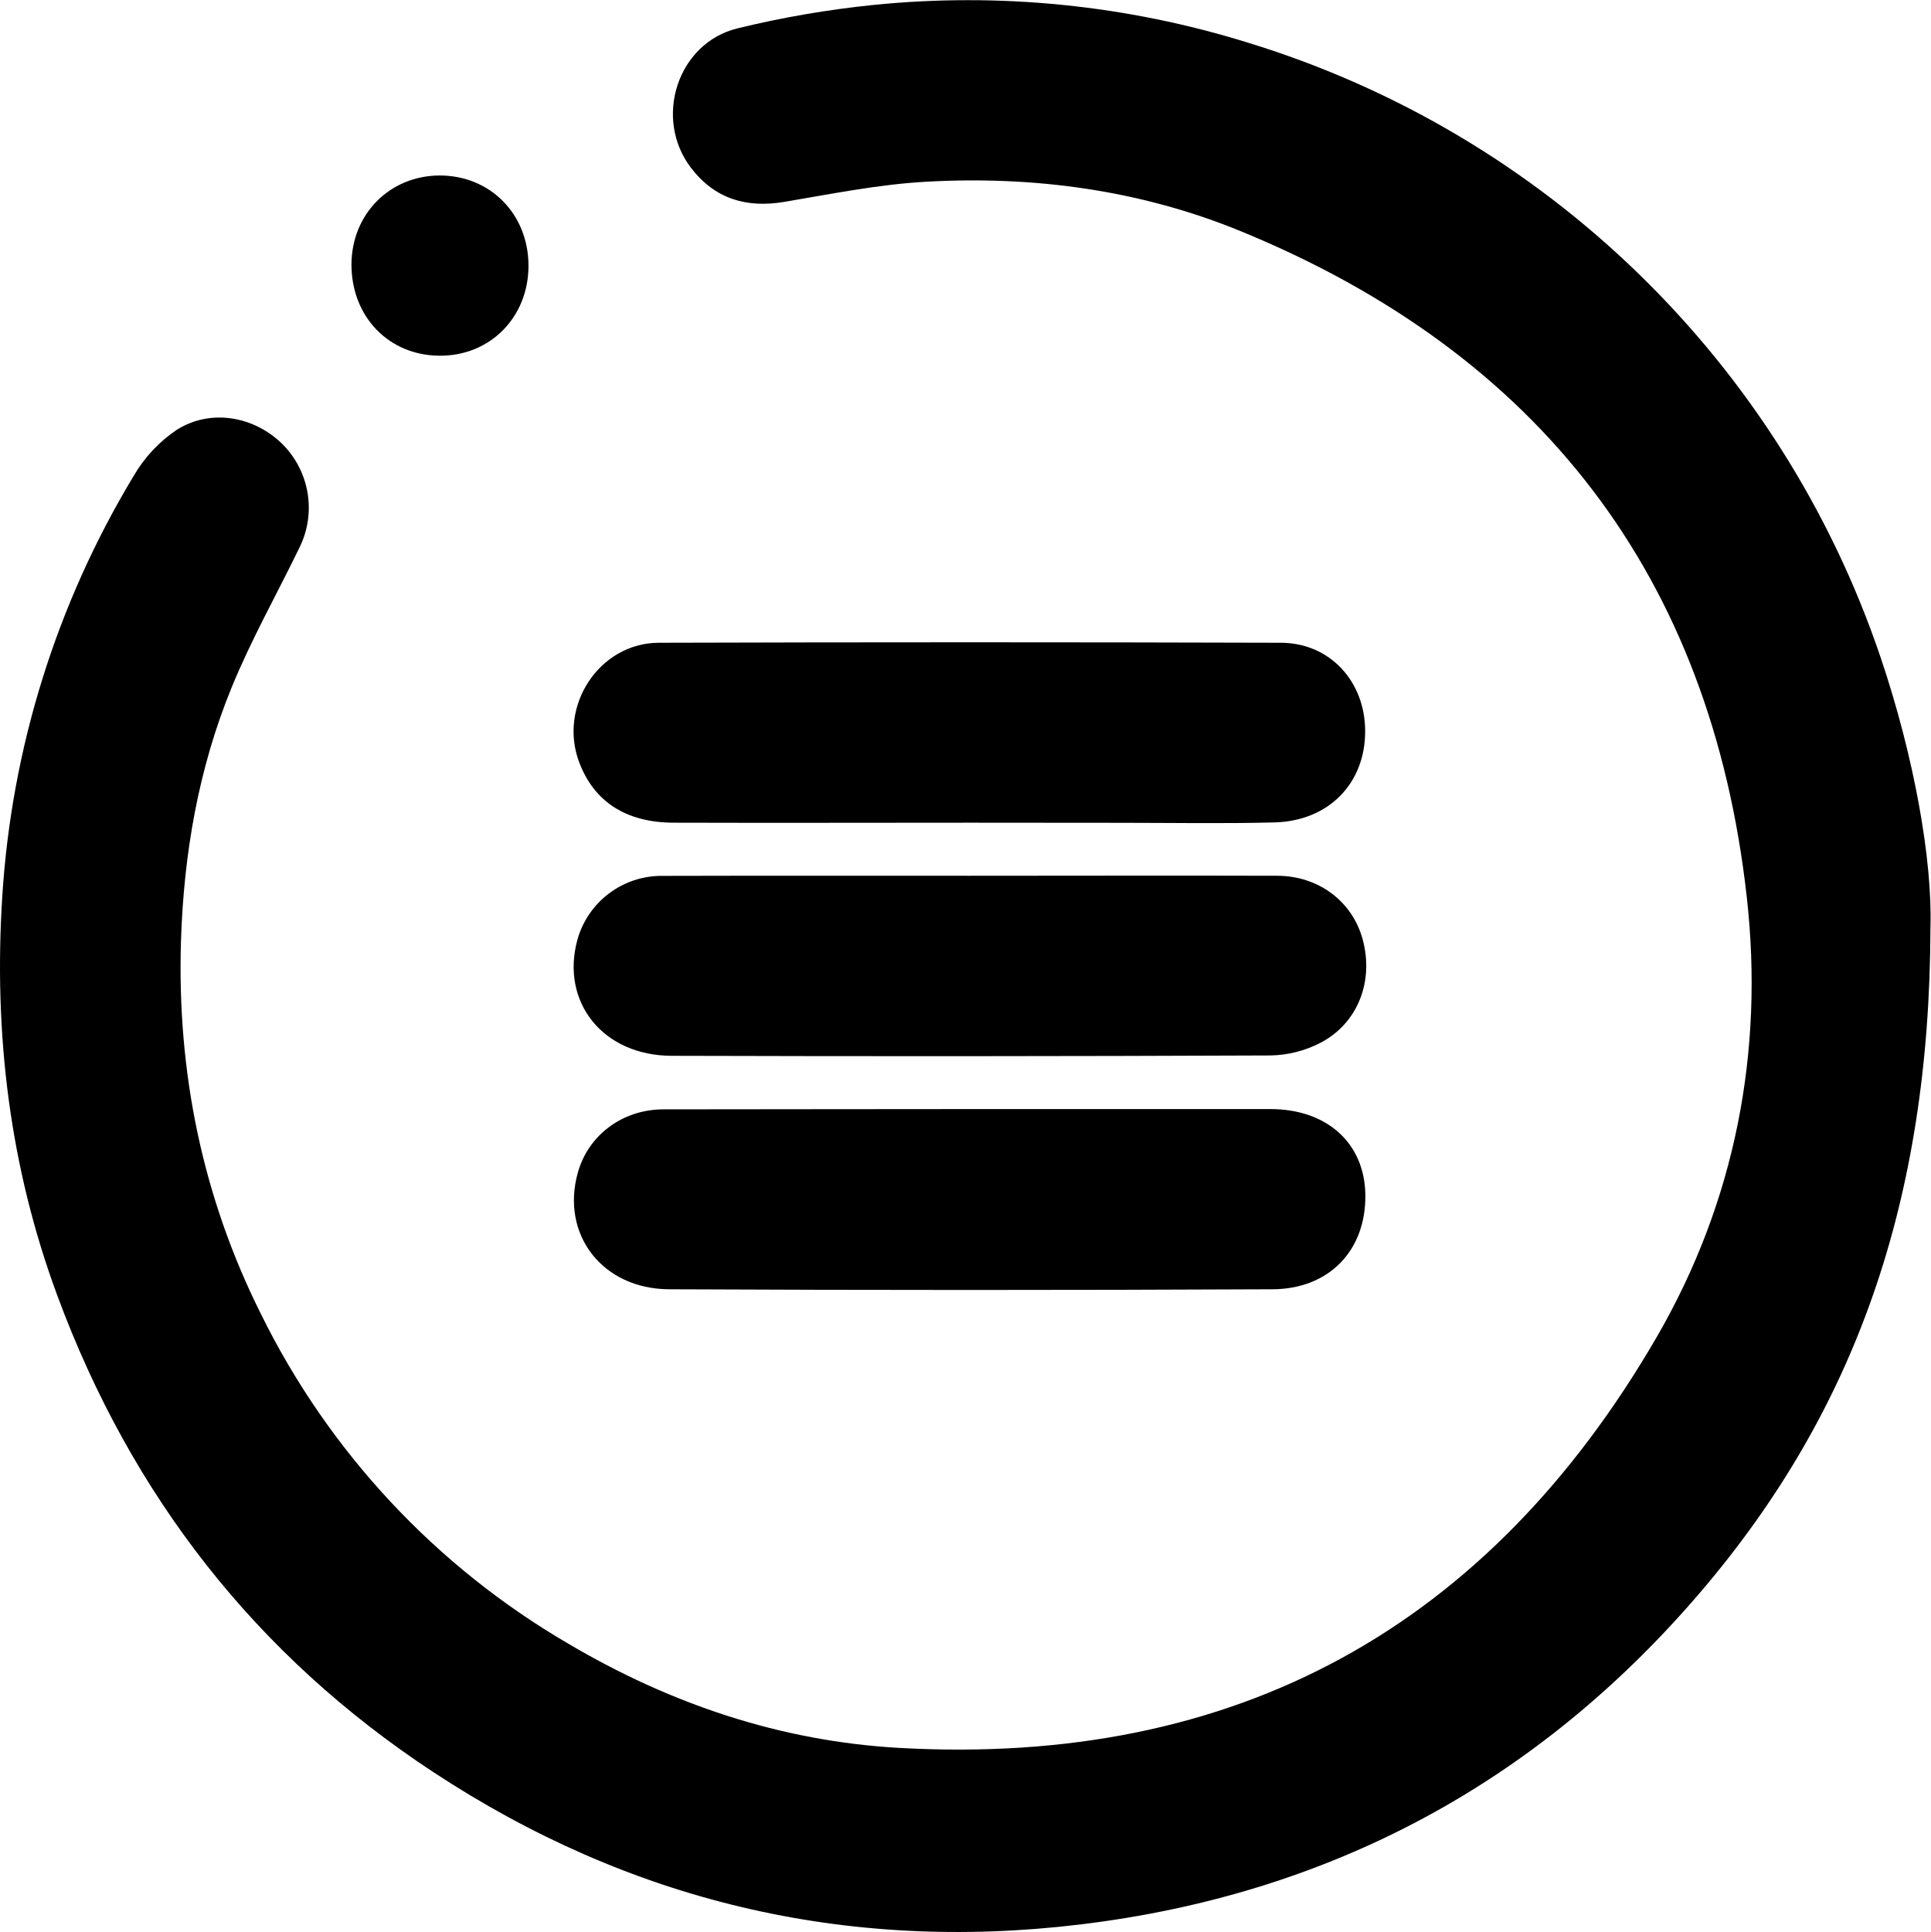
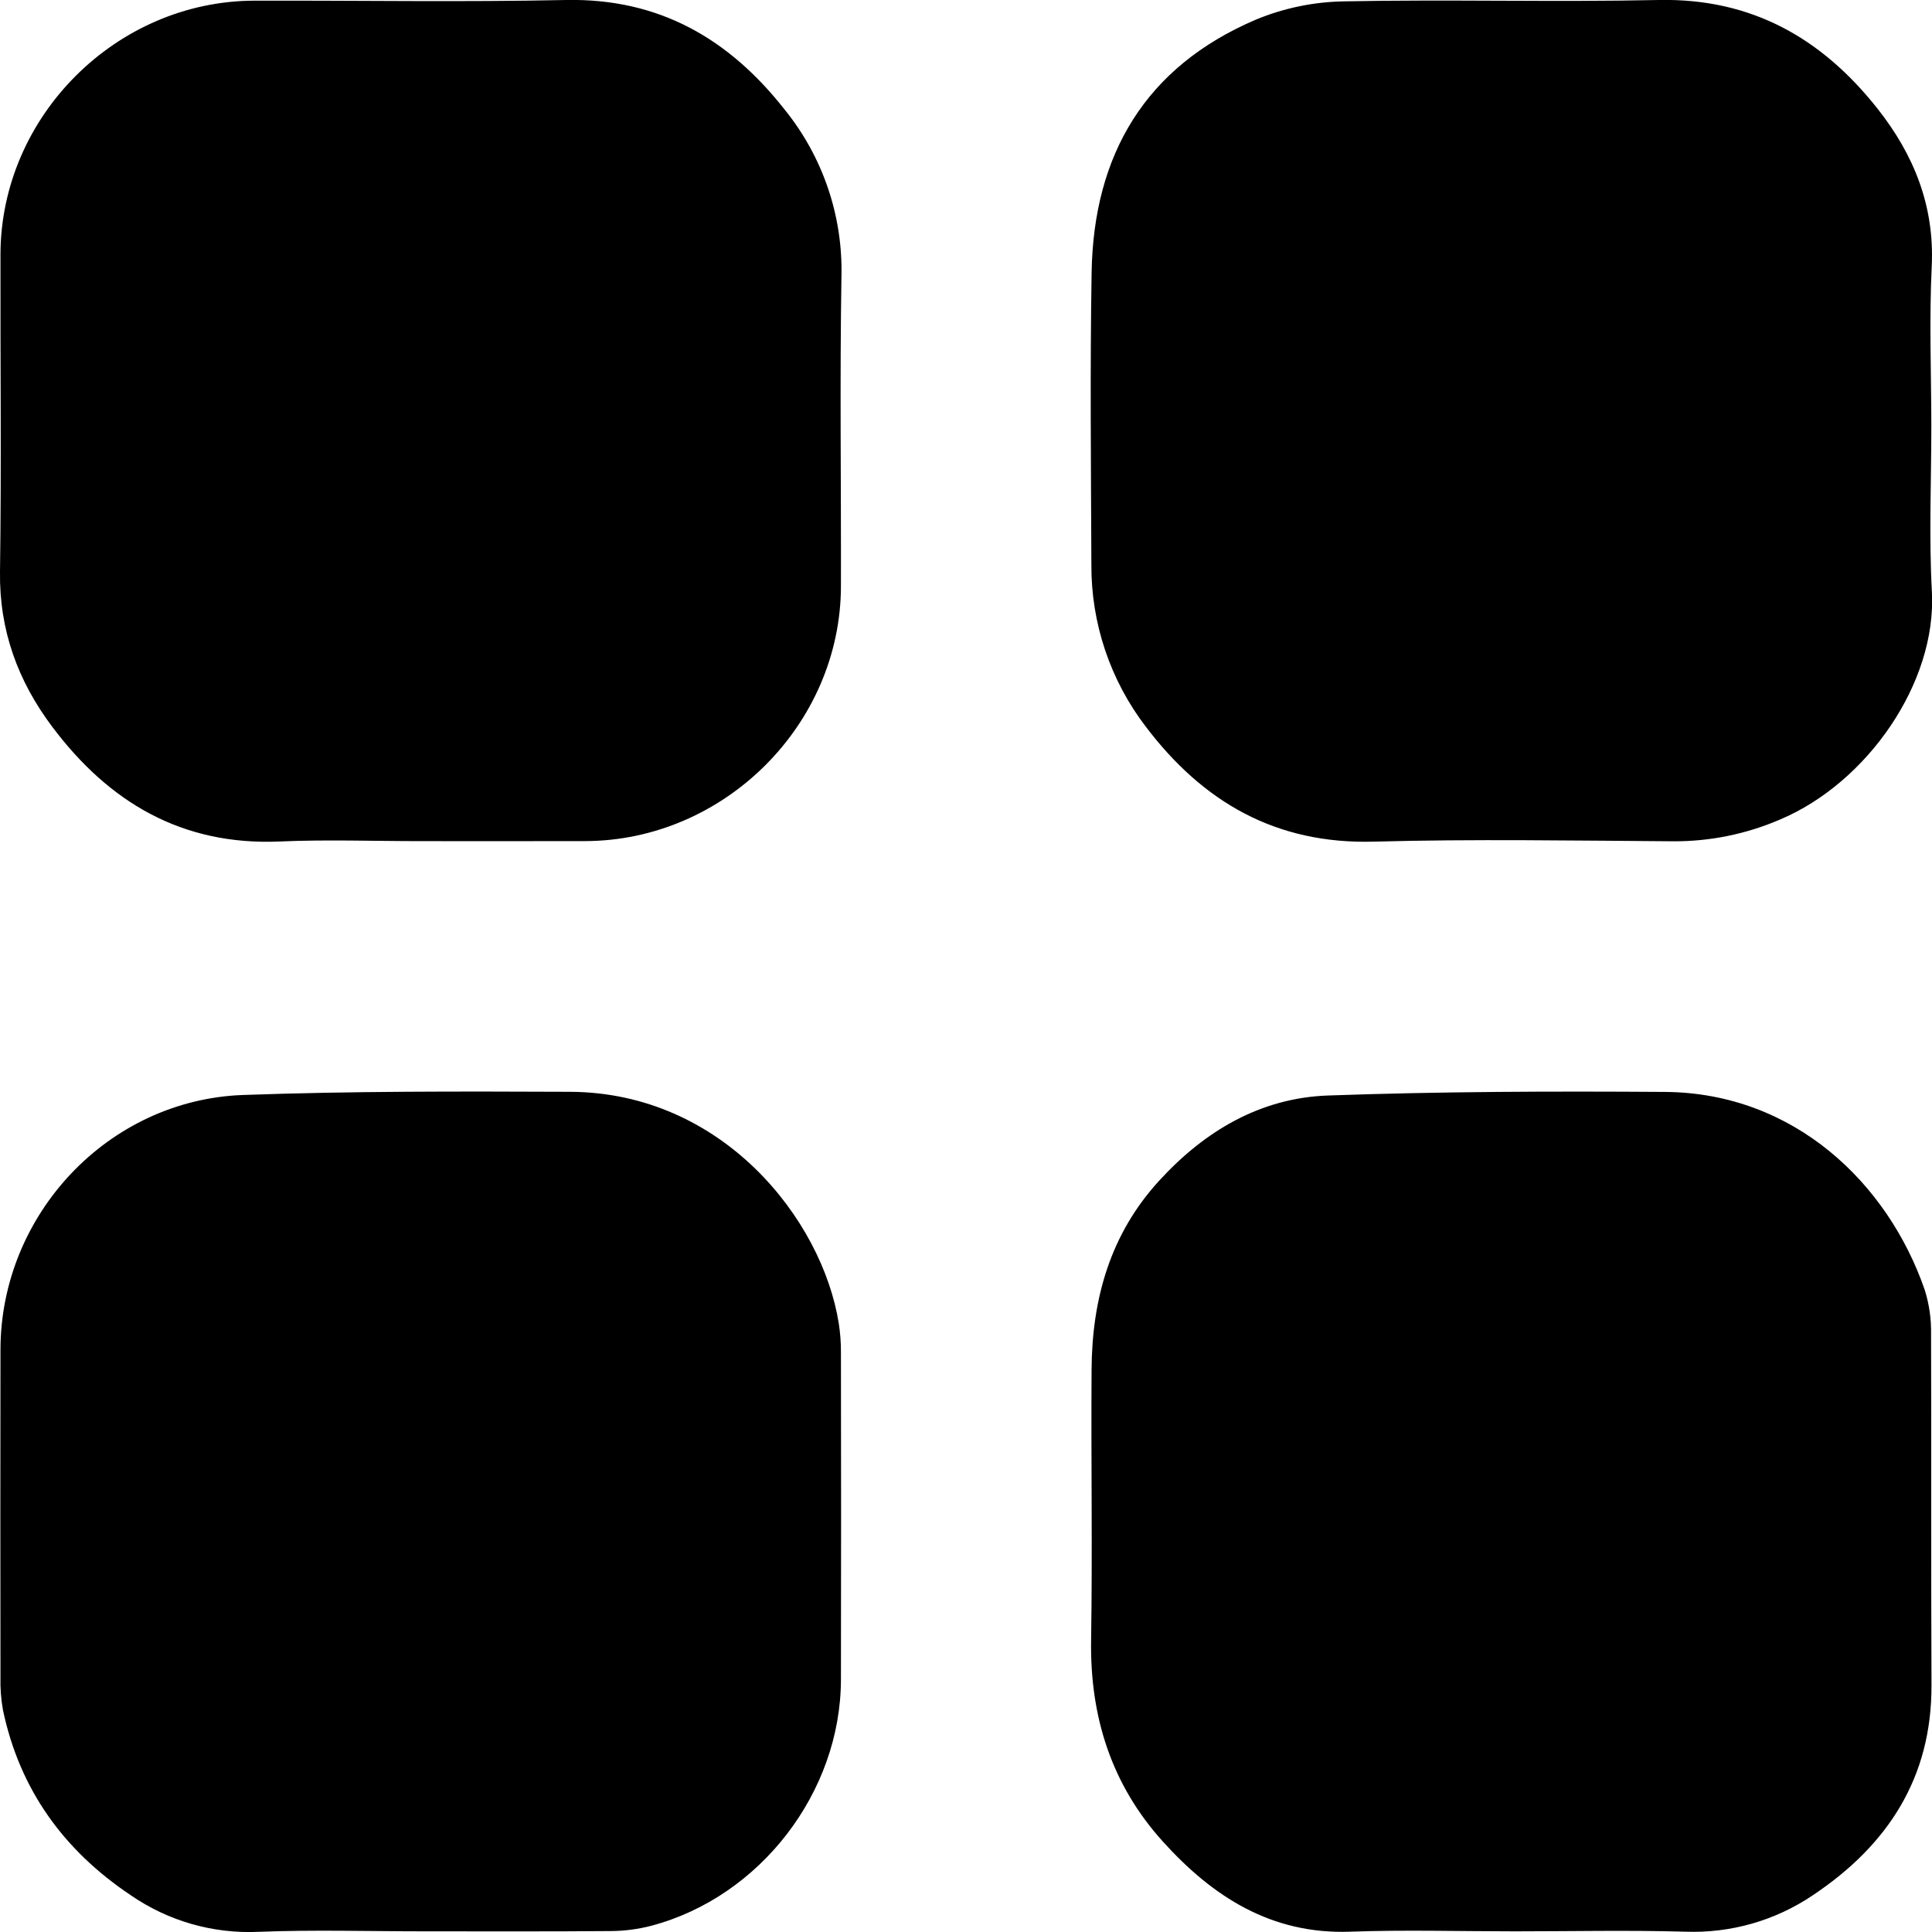
- <svg xmlns="http://www.w3.org/2000/svg" viewBox="0 0 495.14 495.44">
+ <svg xmlns="http://www.w3.org/2000/svg" viewBox="0 0 491.79 491.79">
  <g id="Calque_2" data-name="Calque 2">
    <g id="Calque_1-2" data-name="Calque 1">
-       <path d="M495.1,237.84C494.93,308.4,475.51,362,436.44,407.9c-41.86,49.18-95.31,77.92-159.58,85.63-60,7.2-115.46-6-165.8-39.14-45.43-29.89-77.35-70.86-96.3-122C2.46,299.26-1.65,265,.58,229.94A237.47,237.47,0,0,1,34.31,122a36,36,0,0,1,11-11.76c8.71-5.51,19.8-3.52,27.06,3.58a23.06,23.06,0,0,1,4.4,26.67C71,152.39,64.44,164,59.41,176.28c-8.51,20.79-12.29,42.64-13,65.16C45.4,275.05,51.94,307,66.94,337a200.25,200.25,0,0,0,78.84,84.52c26.19,15.46,54.42,25,84.83,26.71C317,453.08,381.79,417.29,425,342.7,445.06,308,452.43,269.58,448,230.1c-9.16-82.29-53.15-139.39-129.8-170.82-25.74-10.55-53-14.22-80.66-12.68-12.21.68-24.35,3.15-36.46,5.18-9.76,1.63-17.83-.85-23.87-8.75-9.67-12.66-3.48-32,11.94-35.76a258.26,258.26,0,0,1,34.83-6,241.65,241.65,0,0,1,96.07,9.67A247.87,247.87,0,0,1,482.31,168.56C491,194.26,495.62,220.69,495.1,237.84ZM287.47,211c13.13,0,26.27.24,39.4-.1,13.94-.36,23.28-10.05,23.25-23.4,0-12.75-9.05-22.63-21.58-22.67q-79.8-.24-159.59,0c-15.3.06-25.8,16.24-20.43,30.58,3.8,10.15,12,15.53,24.25,15.56,25.43.08,50.87,0,76.3,0ZM170,224.61A22.42,22.42,0,0,0,148.08,241c-4.35,16,6.55,29.7,24.16,29.75q76.8.23,153.61-.09a29,29,0,0,0,12.84-3.26c9.63-5.05,13.68-15.83,10.8-26.48-2.63-9.73-11.25-16.3-21.92-16.34-26.27-.08-52.53,0-78.8,0S196.24,224.54,170,224.61Zm.19,59.87c-10.55,0-19.35,6.63-22,16.26-4.41,15.75,6.21,29.8,23.43,29.88q77.3.36,154.6,0c14.68,0,24.14-10,23.95-24.21-.17-13.23-9.81-22-24.35-22q-38.4,0-76.8,0C222.69,284.46,196.42,284.42,170.16,284.48ZM112.76,45c-12.82.05-22.58,9.9-22.62,22.82,0,13.37,9.51,23.29,22.53,23.4s22.87-9.85,22.87-23.07S125.77,45,112.76,45Z" />
+       <path d="M107.12,214.11c-12,0-24-.43-35.91.09-24.91,1.08-43.52-10-57.95-29.25C4.57,173.38-.2,160.43,0,145.57c.38-26.94.06-53.89.12-80.83C.2,29.63,29.58.25,64.75.17,91.19.1,117.64.56,144.08,0c23.69-.48,41.52,9.9,55.64,27.88a65,65,0,0,1,14.47,42.51c-.43,26.27-.07,52.55-.13,78.83C214,184.49,184.34,214,149,214.1,135.07,214.14,121.09,214.11,107.12,214.11Zm48.39,277.44a41.84,41.84,0,0,0,10.33-1.36c27.71-7.37,48.17-34,48.22-62.64q.08-41.66,0-83.31a46.12,46.12,0,0,0-.56-7.43c-4.2-26.34-29.5-58.74-68.42-58.89-27.76-.11-55.54-.19-83.26.81C27.48,280,.17,309.2.12,343.53q-.06,41.66,0,83.31a41.58,41.58,0,0,0,.63,8.43C5,455.5,16.2,471,33.27,482.42a53,53,0,0,0,32.45,9.33c14.12-.56,28.27-.13,42.4-.13C123.92,491.61,139.72,491.69,155.51,491.55ZM491.72,67.8c.74-15.38-4.55-28.42-13.75-40.08C463.82,9.78,445.91-.49,422.21,0c-26.76.57-53.54-.19-80.3.35A61.09,61.09,0,0,0,319.68,5c-28.12,12-41.32,34.35-41.81,64.36-.41,24.77-.16,49.55-.06,74.32A67.27,67.27,0,0,0,291.68,185c14.53,19.16,33.07,29.92,58,29.24,25.42-.69,50.88-.26,76.32-.09a67.65,67.65,0,0,0,27.13-5.55c22.14-9.33,39.9-34.8,38.63-58-.77-14.09-.14-28.26-.14-42.4C491.59,94.74,491.07,81.24,491.72,67.8ZM429,491.71a54.35,54.35,0,0,0,32.51-9.31c19-12.71,30.26-29.86,30.15-53.51-.14-29.76,0-59.52-.11-89.29a35.2,35.2,0,0,0-1.61-11.26c-9.37-27.11-33.19-50.17-66.15-50.39-28.59-.19-57.19-.11-85.75.91-17.18.61-31.35,9-42.94,21.65-12.5,13.63-17.13,30.12-17.24,48.13-.15,22.94.24,45.89-.12,68.83-.31,19.51,5.17,36.8,18.27,51.3,12.7,14.05,27.61,23.66,47.69,22.94,13.95-.5,27.93-.09,41.9-.09C400,491.62,414.5,491.3,429,491.71Z" />
    </g>
  </g>
</svg>
